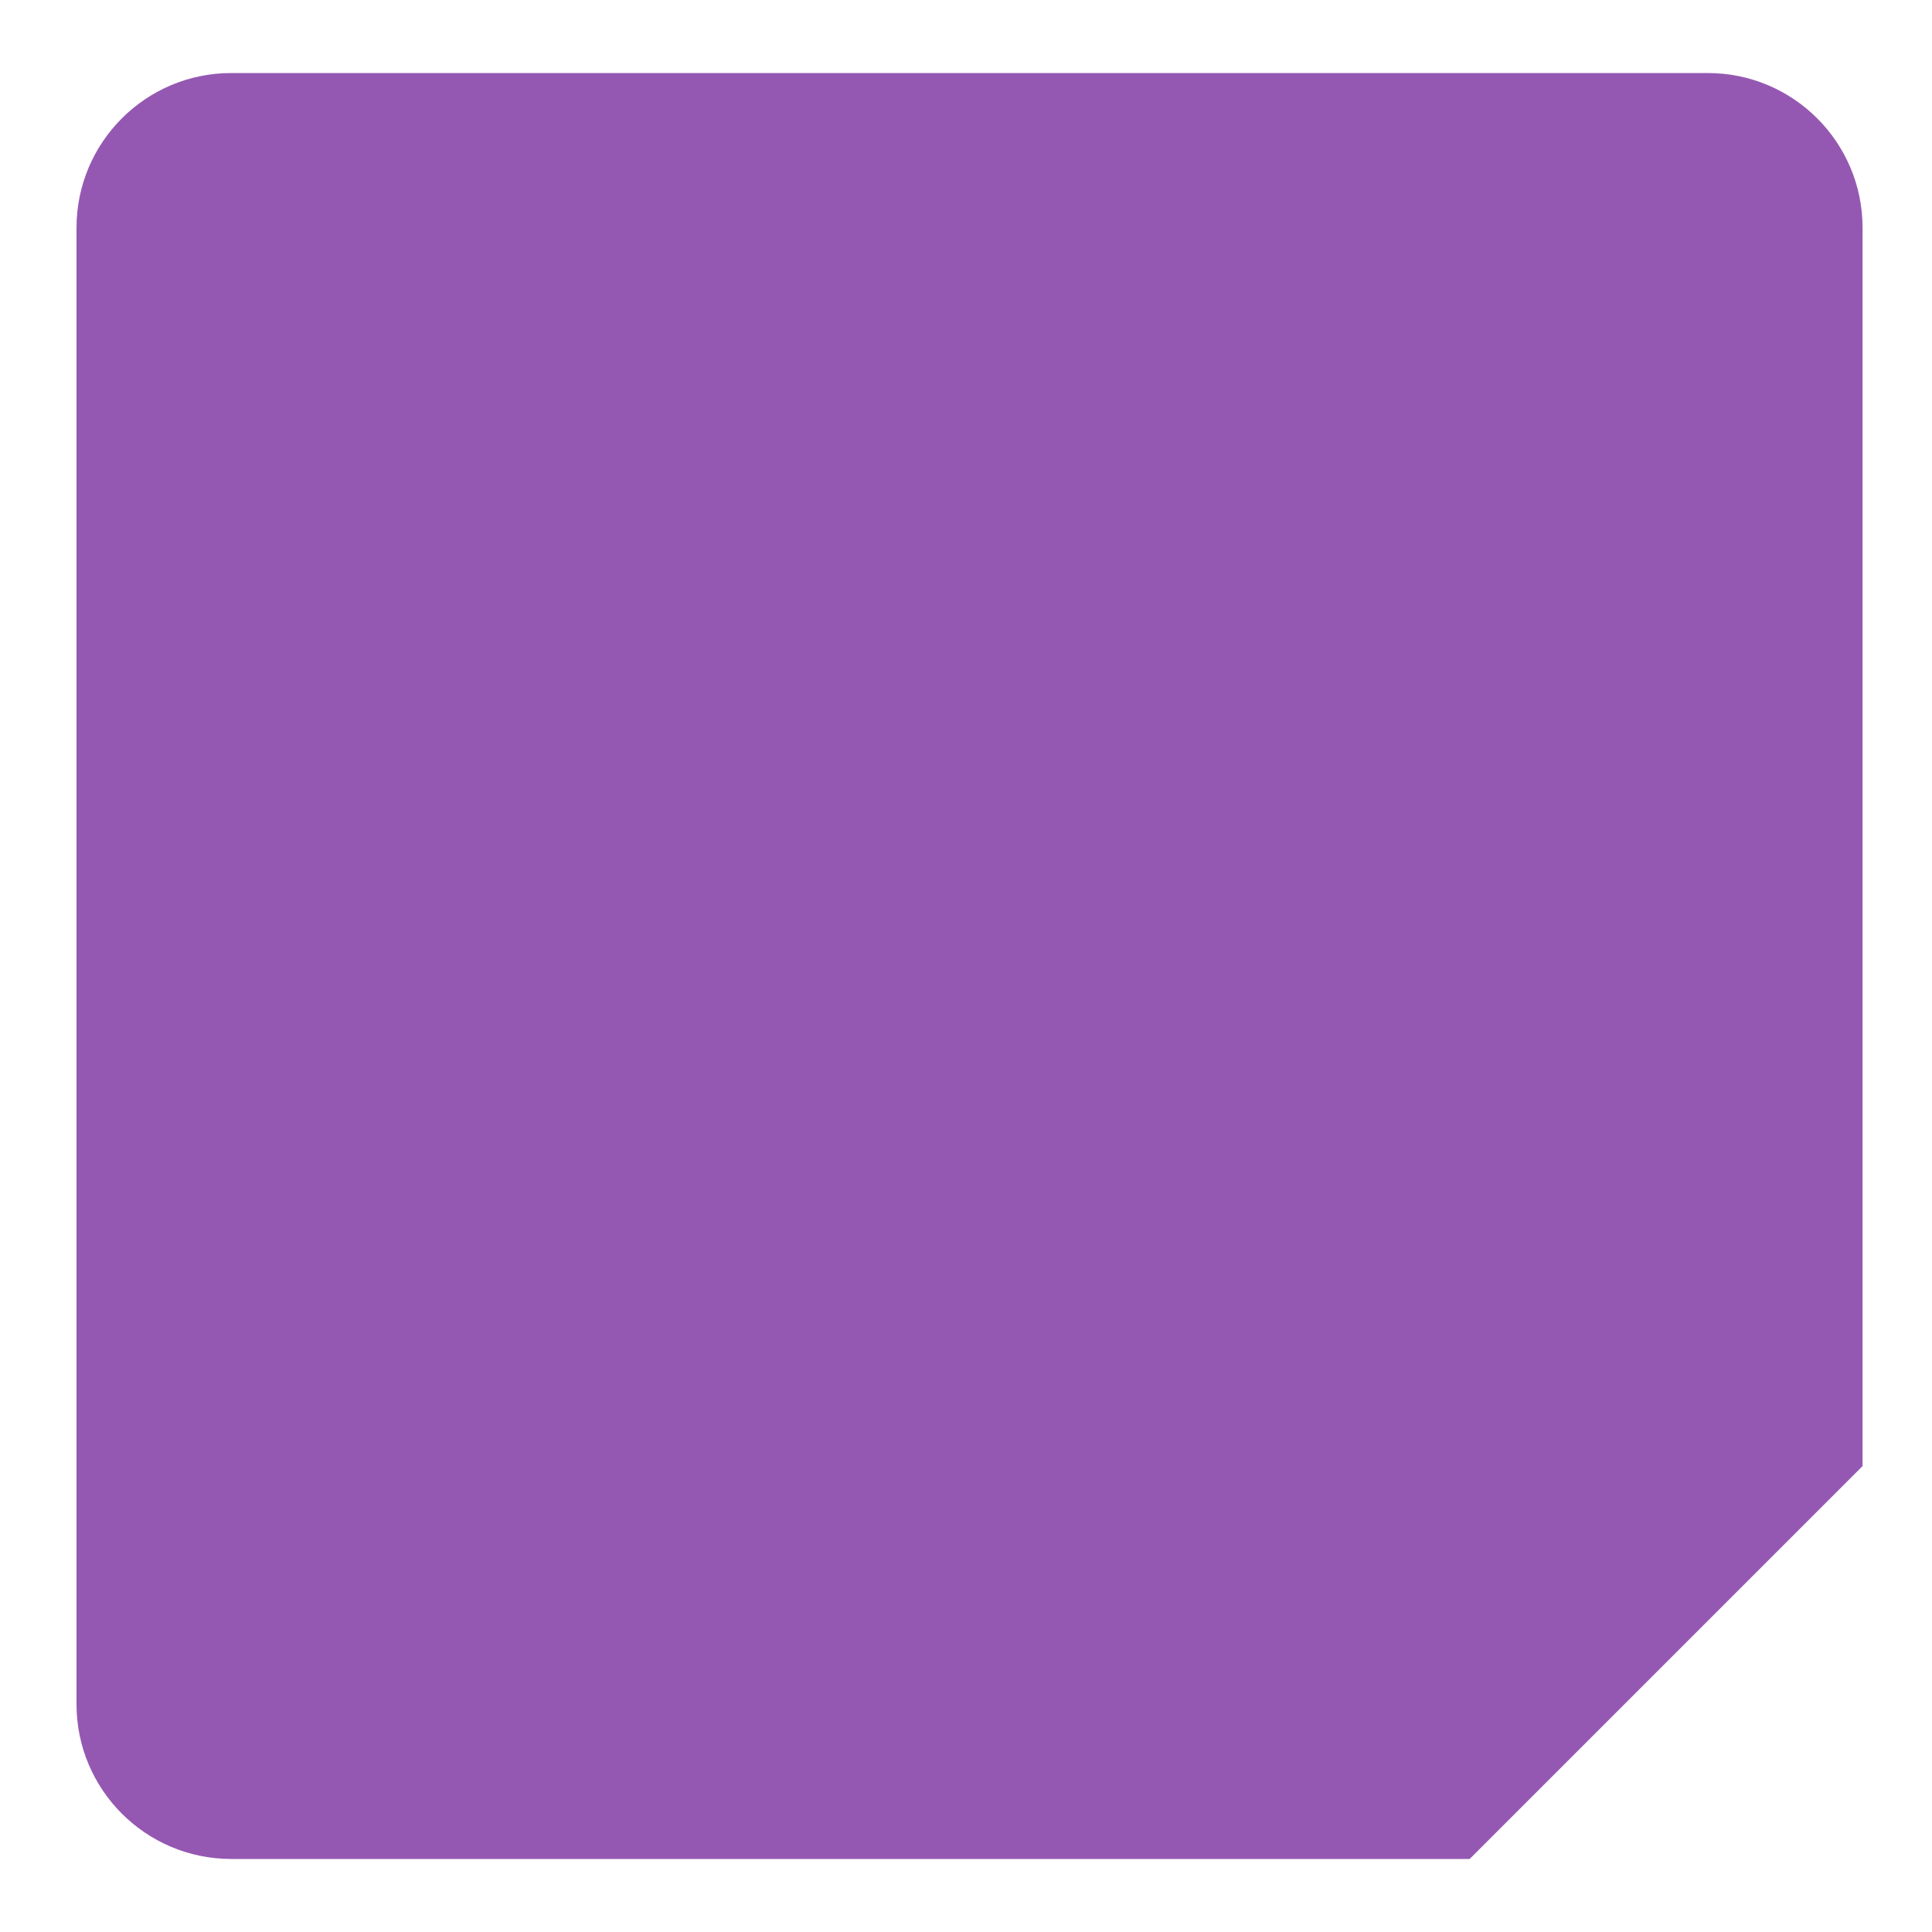
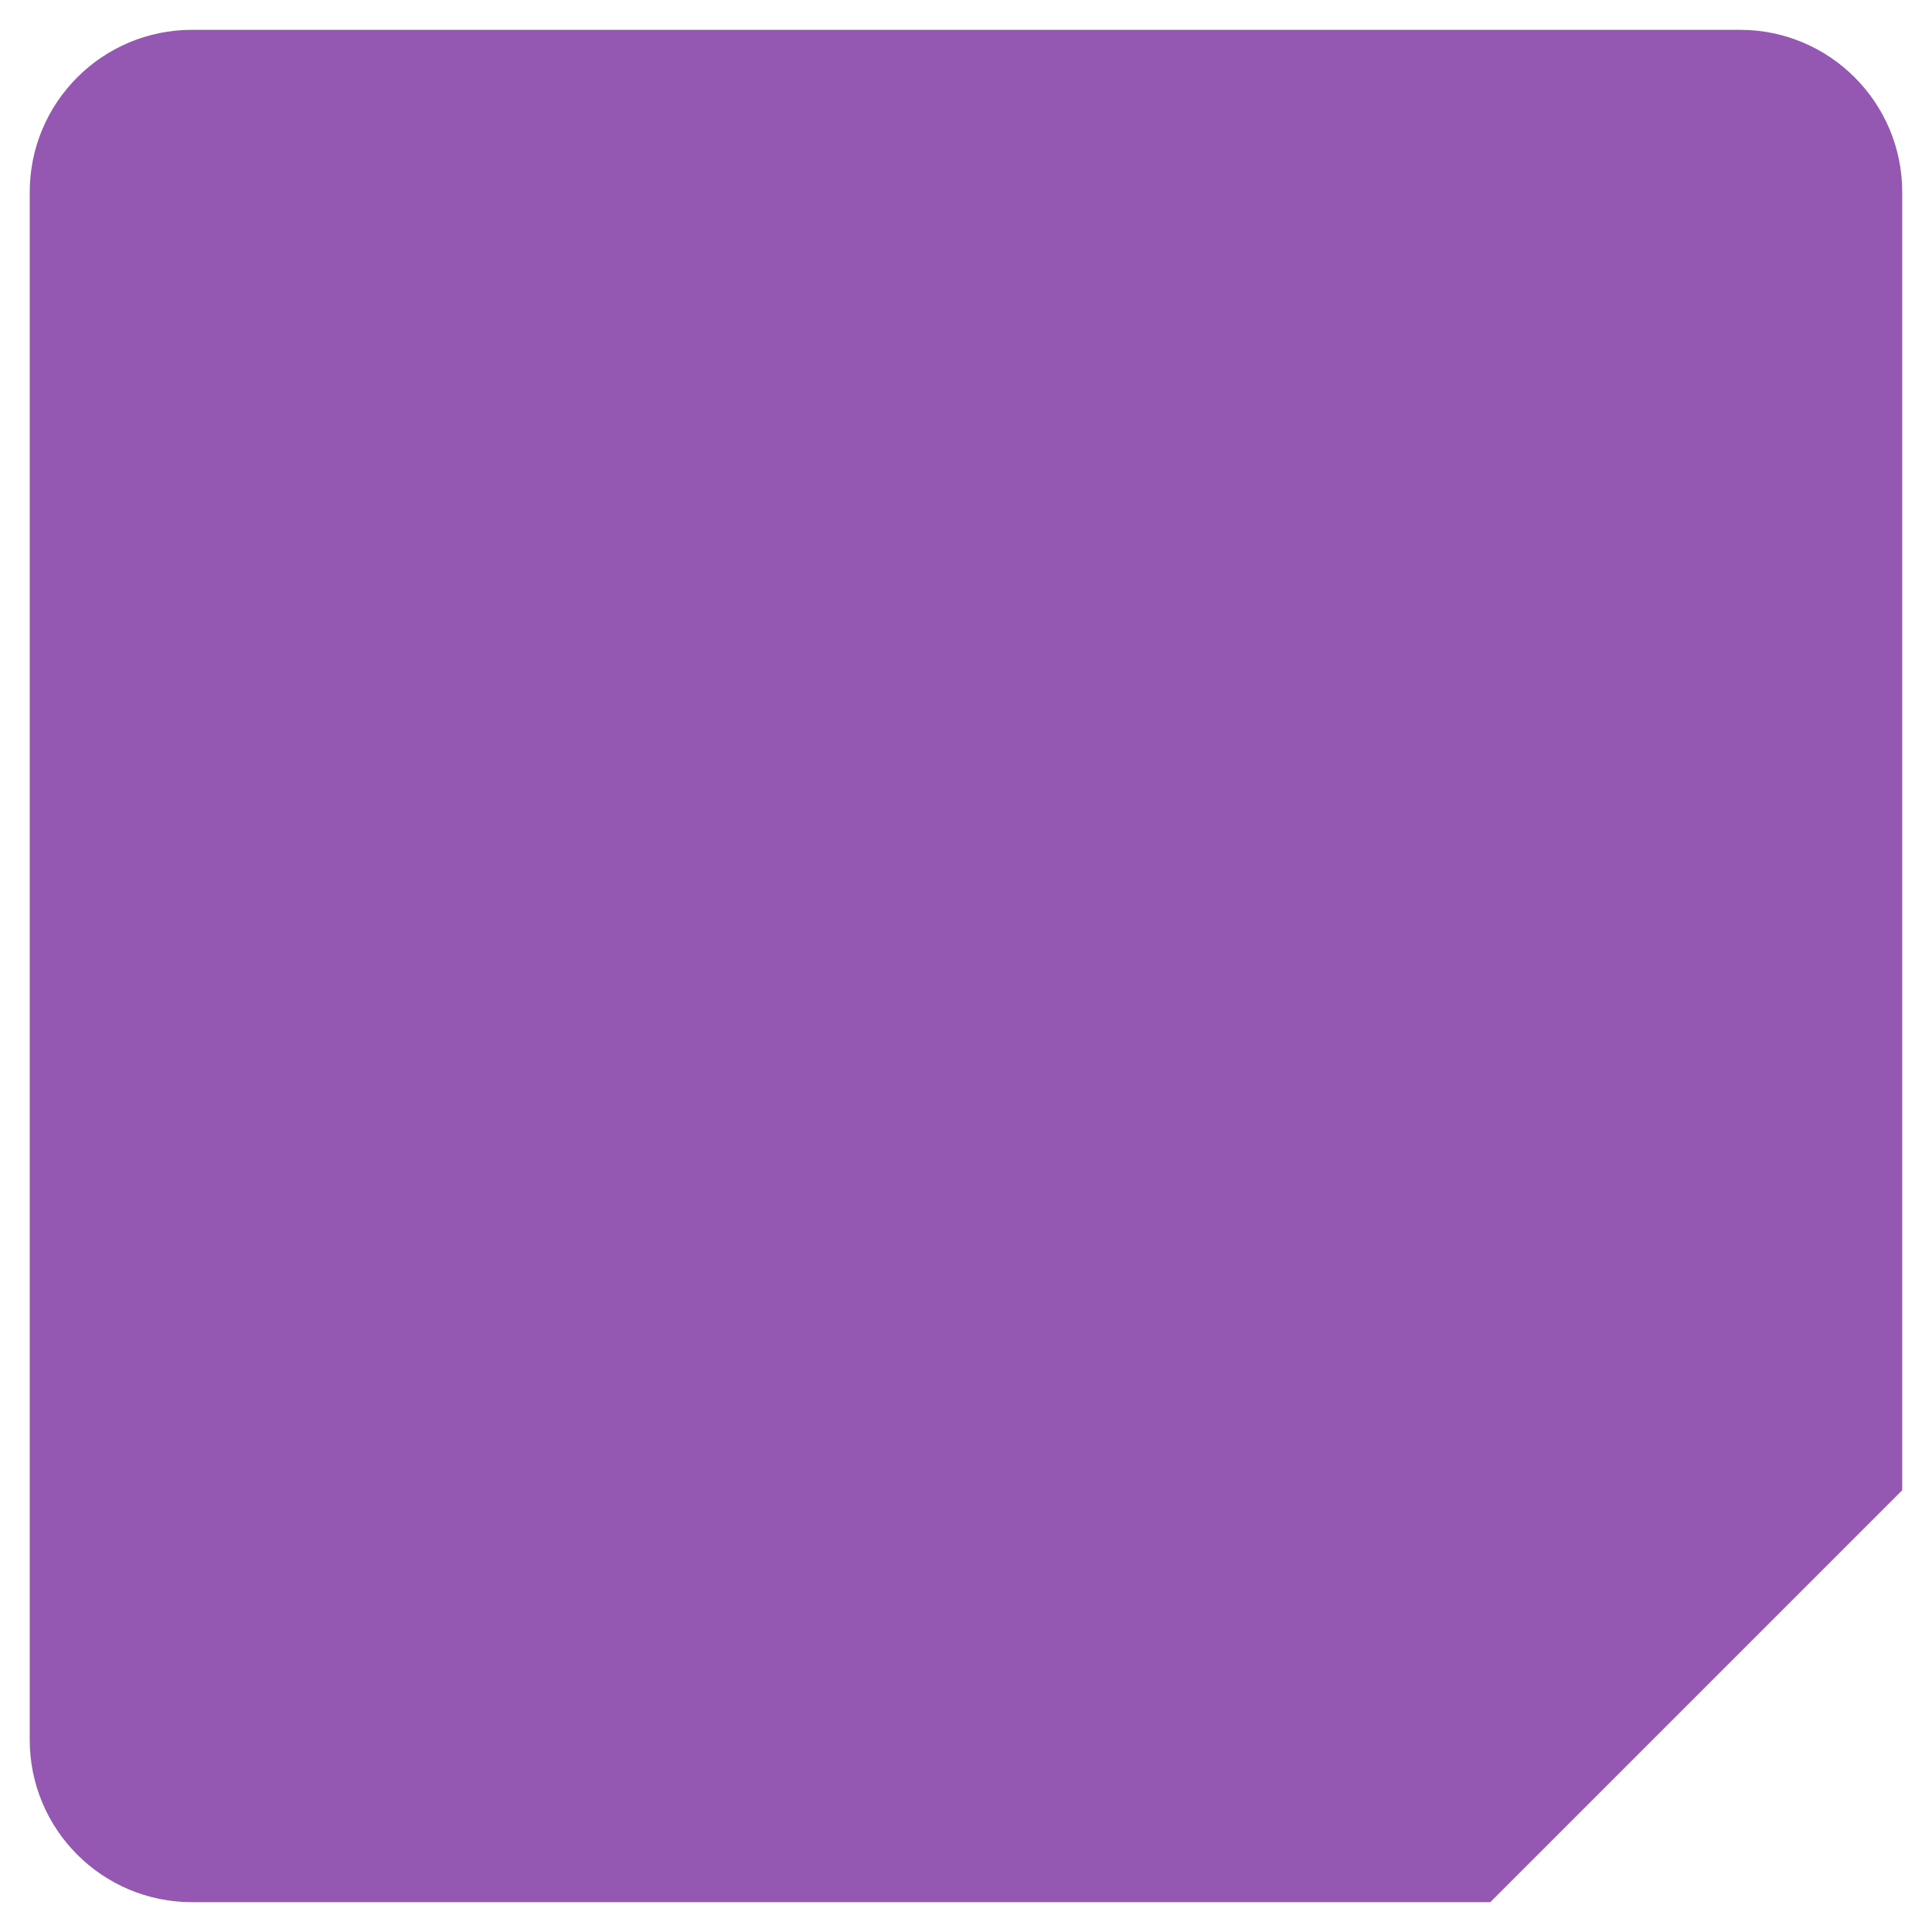
- <svg xmlns="http://www.w3.org/2000/svg" width="512" height="512" viewBox="94.5 223.5 65 65">
+ <svg xmlns="http://www.w3.org/2000/svg" width="512" height="512" viewBox="96.12 225 62 62">
  <path fill-rule="nonzero" fill="rgb(58.4%, 34.5%, 69.8%)" fill-opacity="1" d="M 102.281 225.957 L 151.957 225.957 C 154.832 225.957 157.164 228.289 157.164 231.164 L 157.164 272.824 L 143.945 286.043 L 102.281 286.043 C 99.406 286.043 97.074 283.711 97.074 280.836 L 97.074 231.164 C 97.074 228.289 99.406 225.957 102.281 225.957 Z M 102.281 225.957 " />
</svg>
